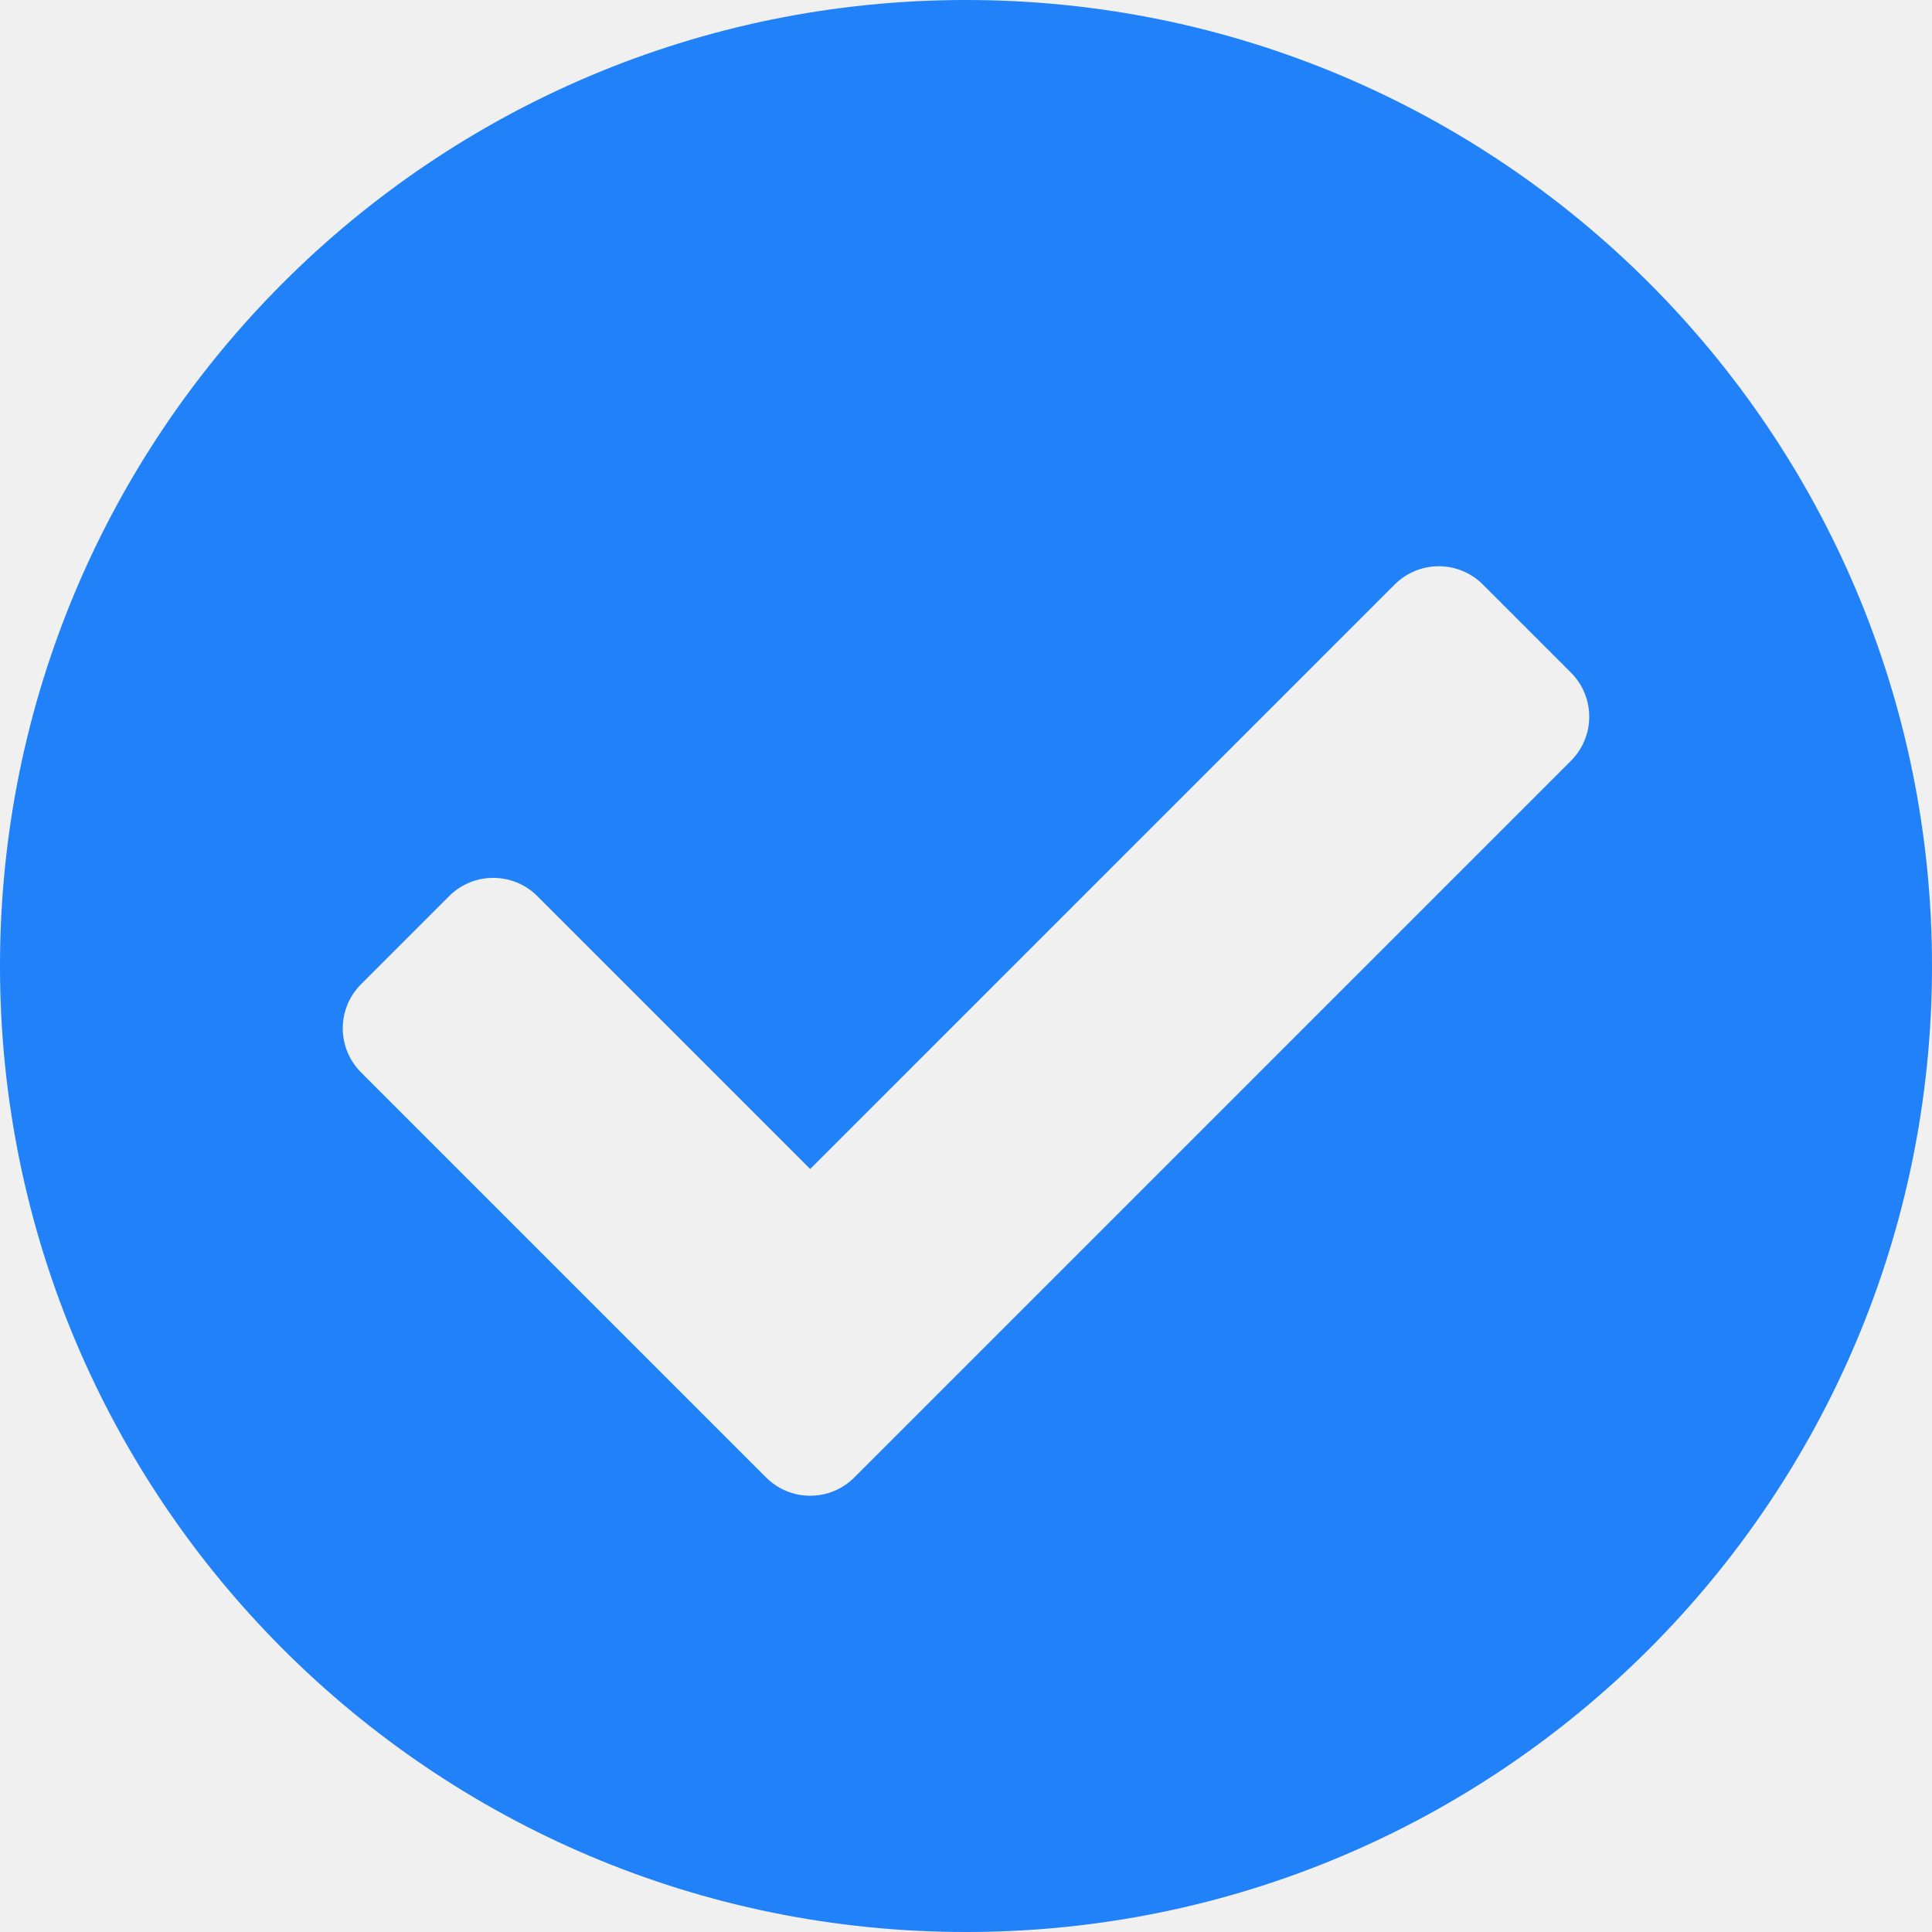
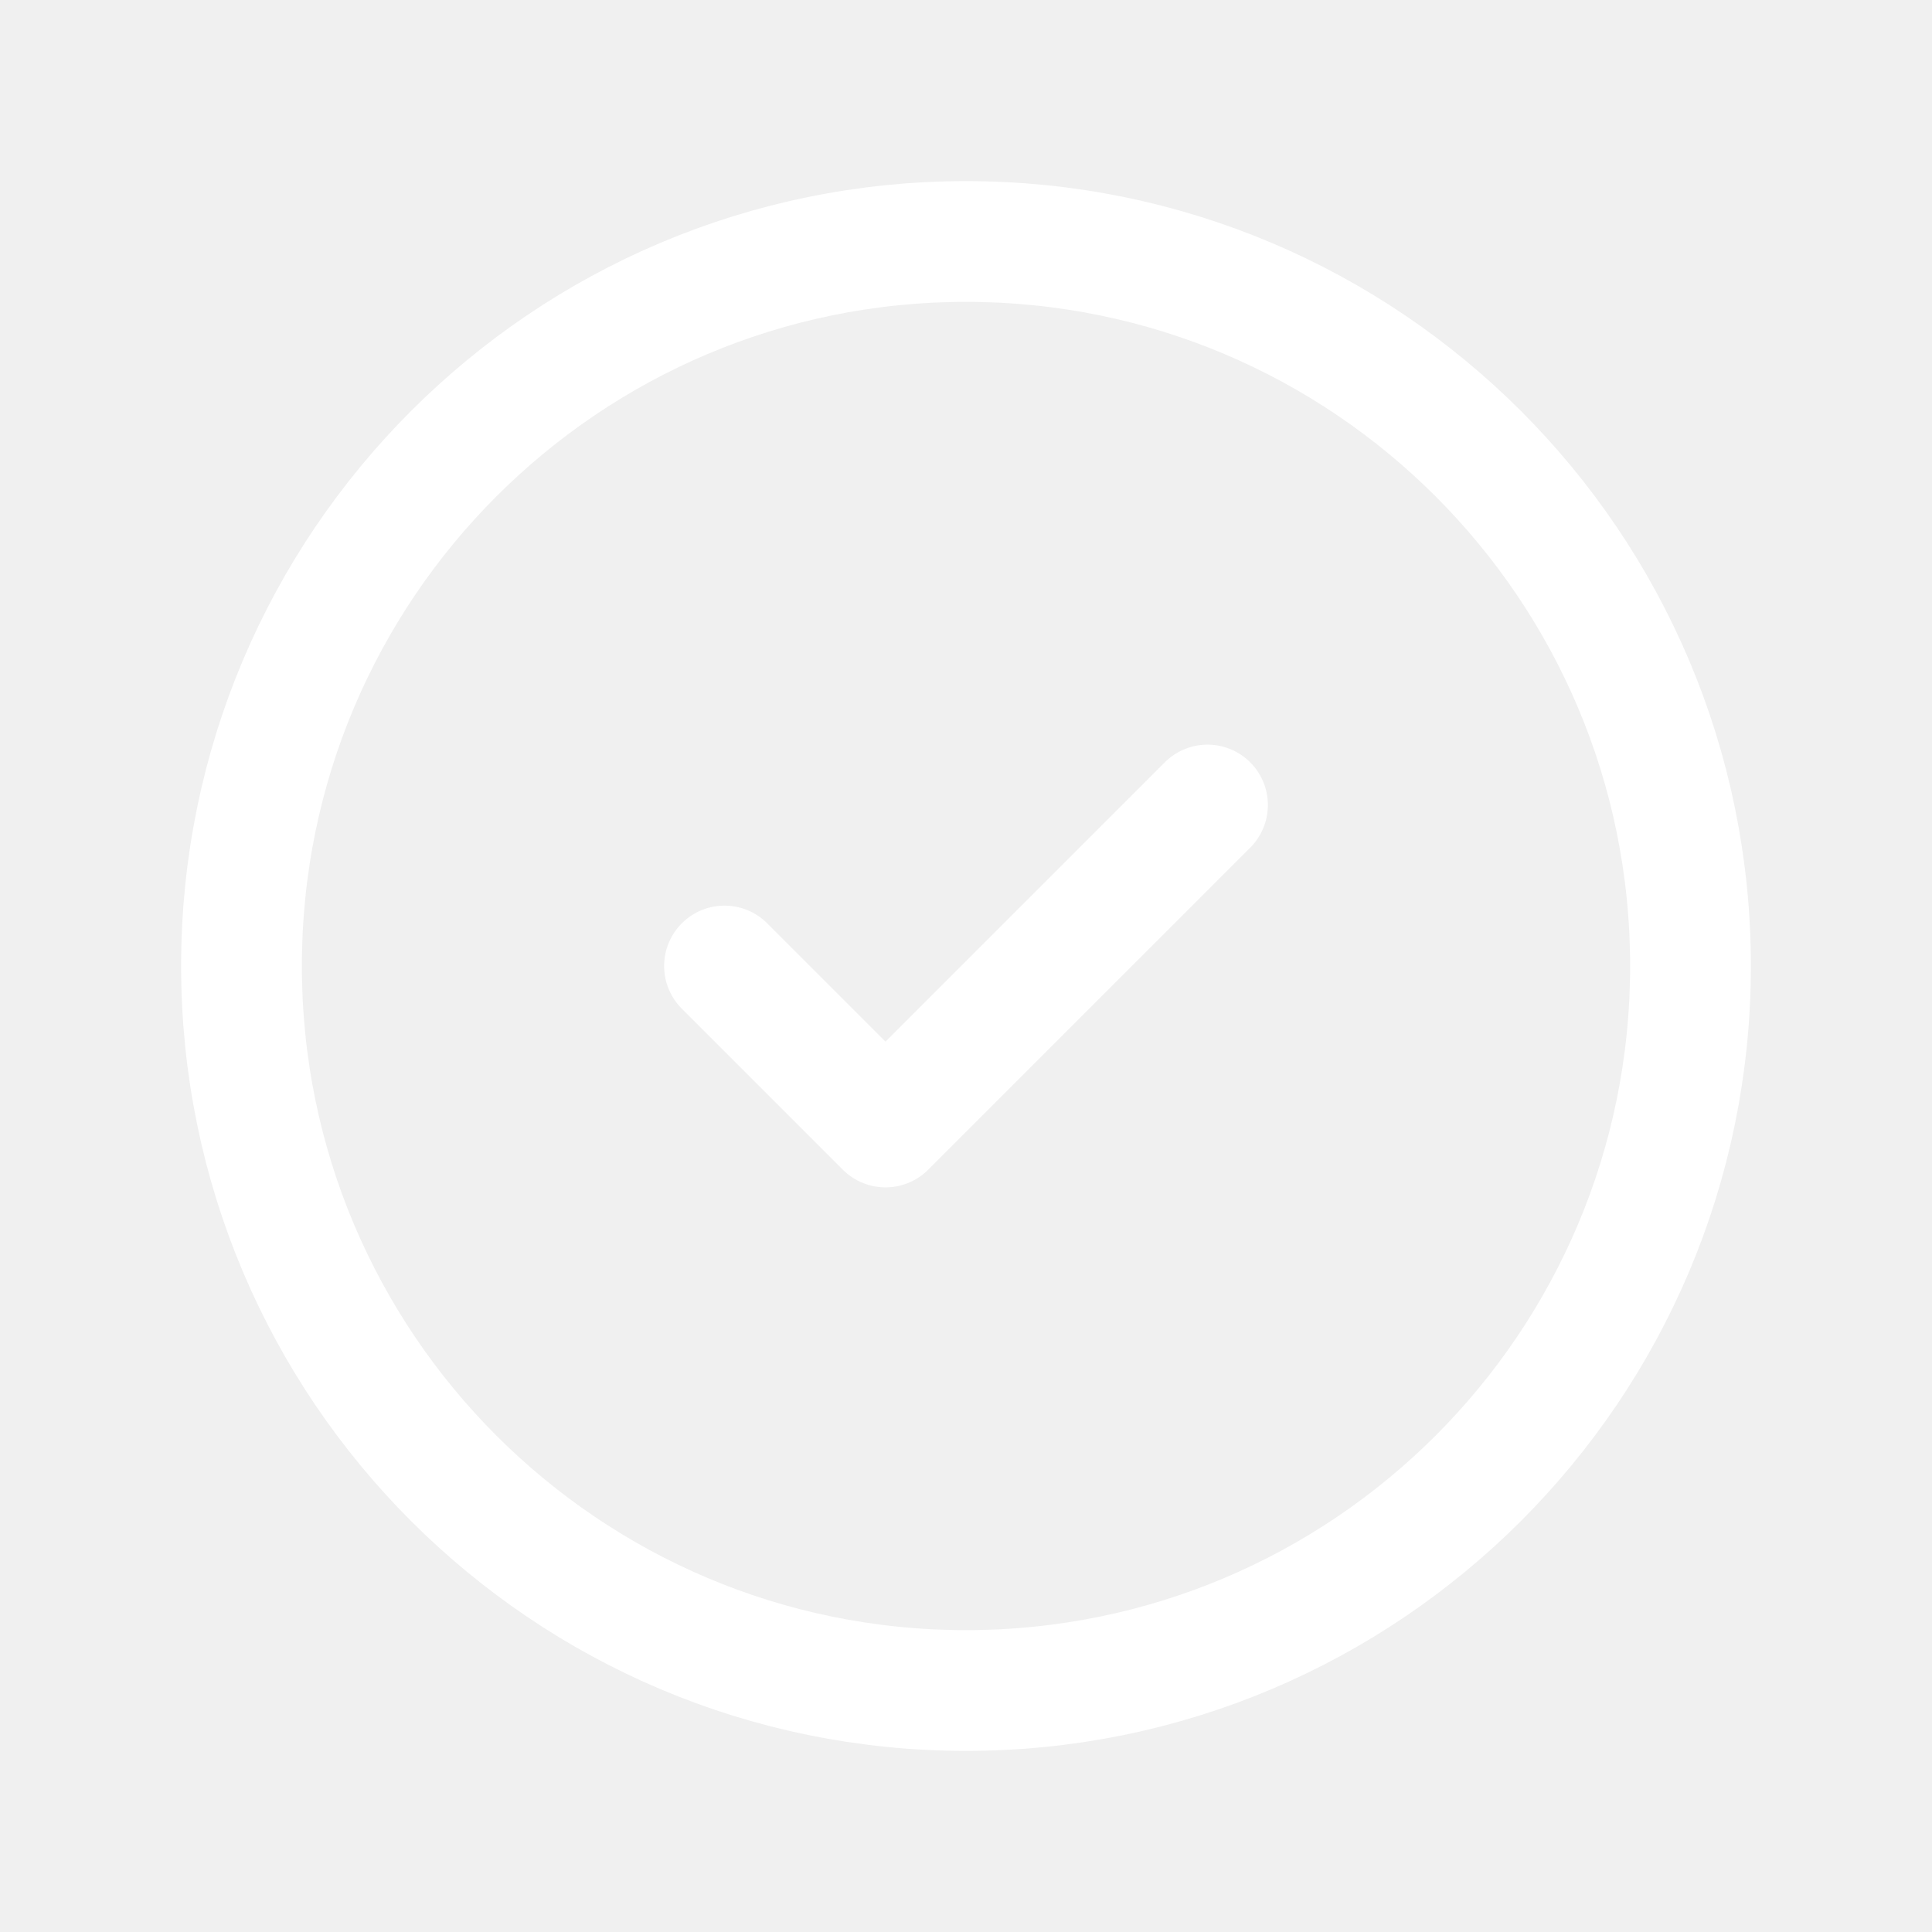
- <svg xmlns="http://www.w3.org/2000/svg" width="168" height="168" viewBox="0 0 168 168" fill="none">
-   <path d="M168 84C168 130.392 130.392 168 84 168C37.608 168 0 130.392 0 84C0 37.608 37.608 0 84 0C130.392 0 168 37.608 168 84ZM74.284 128.477L136.606 66.155C138.723 64.038 138.723 60.607 136.606 58.491L128.942 50.827C126.826 48.71 123.395 48.71 121.278 50.827L70.452 101.653L46.722 77.923C44.606 75.807 41.174 75.807 39.058 77.923L31.394 85.587C29.277 87.704 29.277 91.135 31.394 93.251L66.62 128.477C68.736 130.594 72.167 130.594 74.284 128.477Z" fill="#2081F9" />
+ <svg xmlns="http://www.w3.org/2000/svg" class="icon icon-tabler icon-tabler-circle-check" width="28" height="28" viewBox="0 0 24 24" stroke-width="1.5" stroke="#ffffff" fill="none" stroke-linecap="round" stroke-linejoin="round">
+   <path stroke="none" d="M0 0h24v24H0z" fill="none" />
+   <circle cx="12" cy="12" r="9" />
+   <path d="M9 12l2 2l4 -4" />
</svg>
